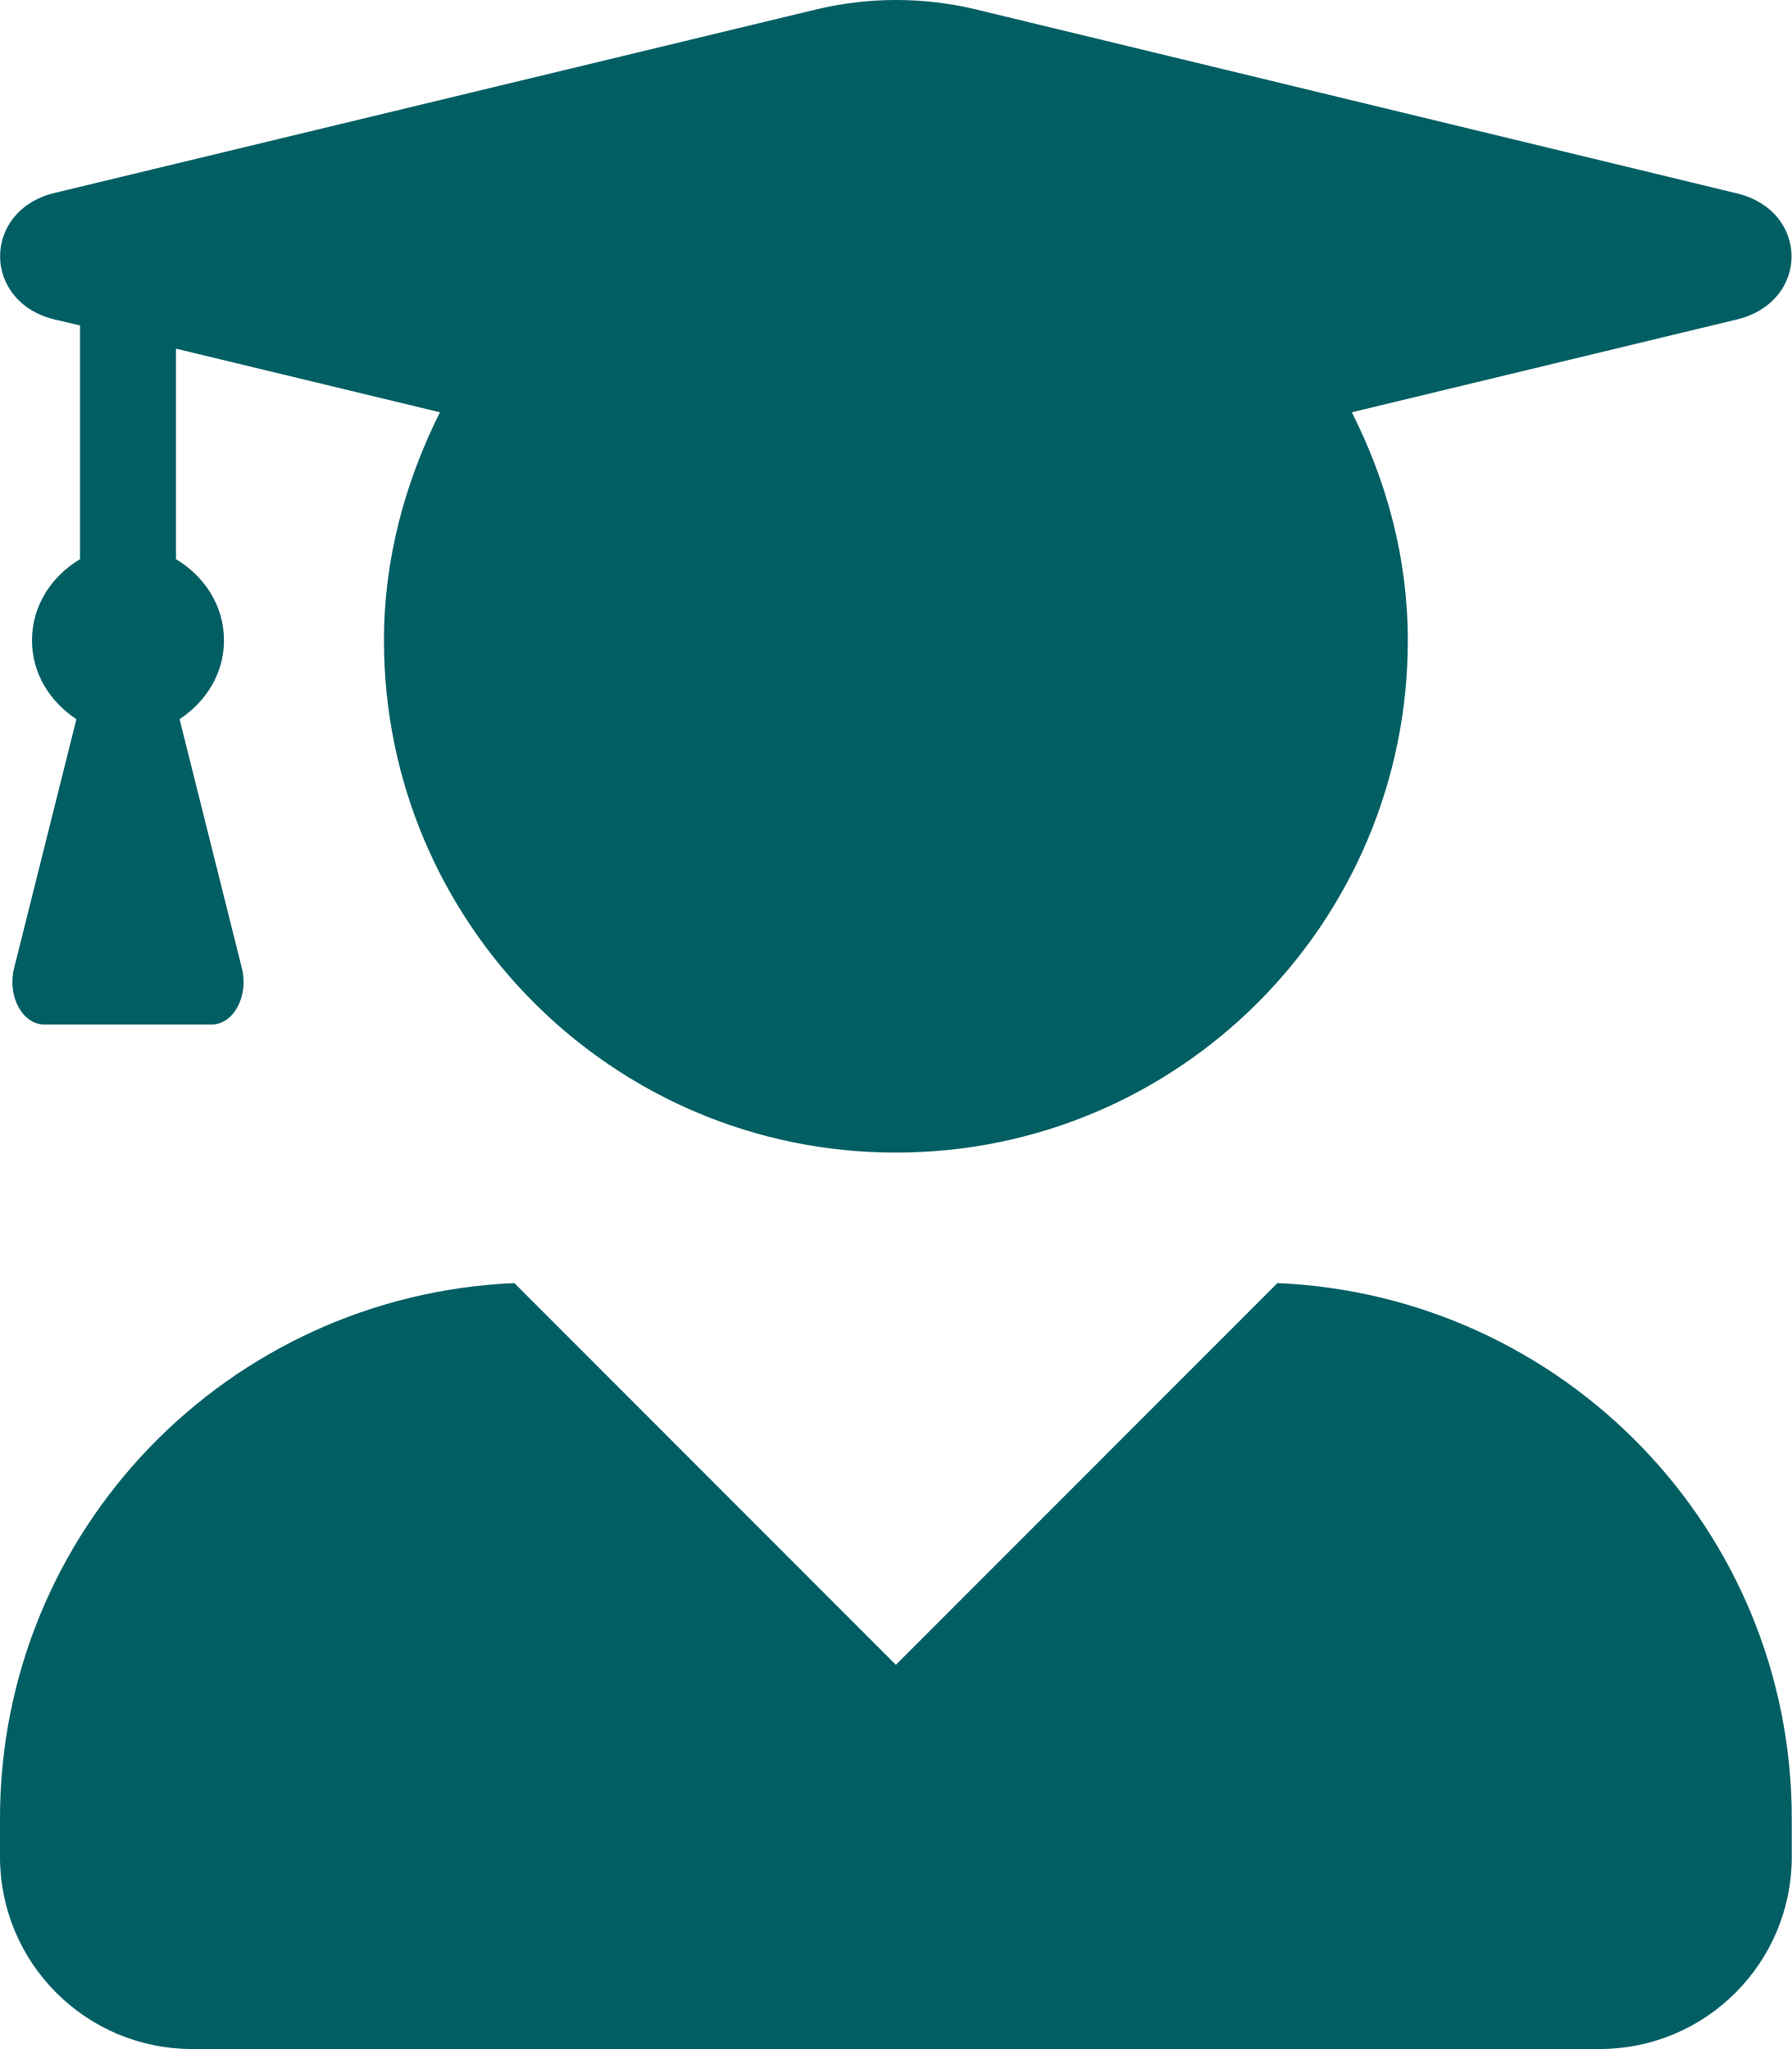
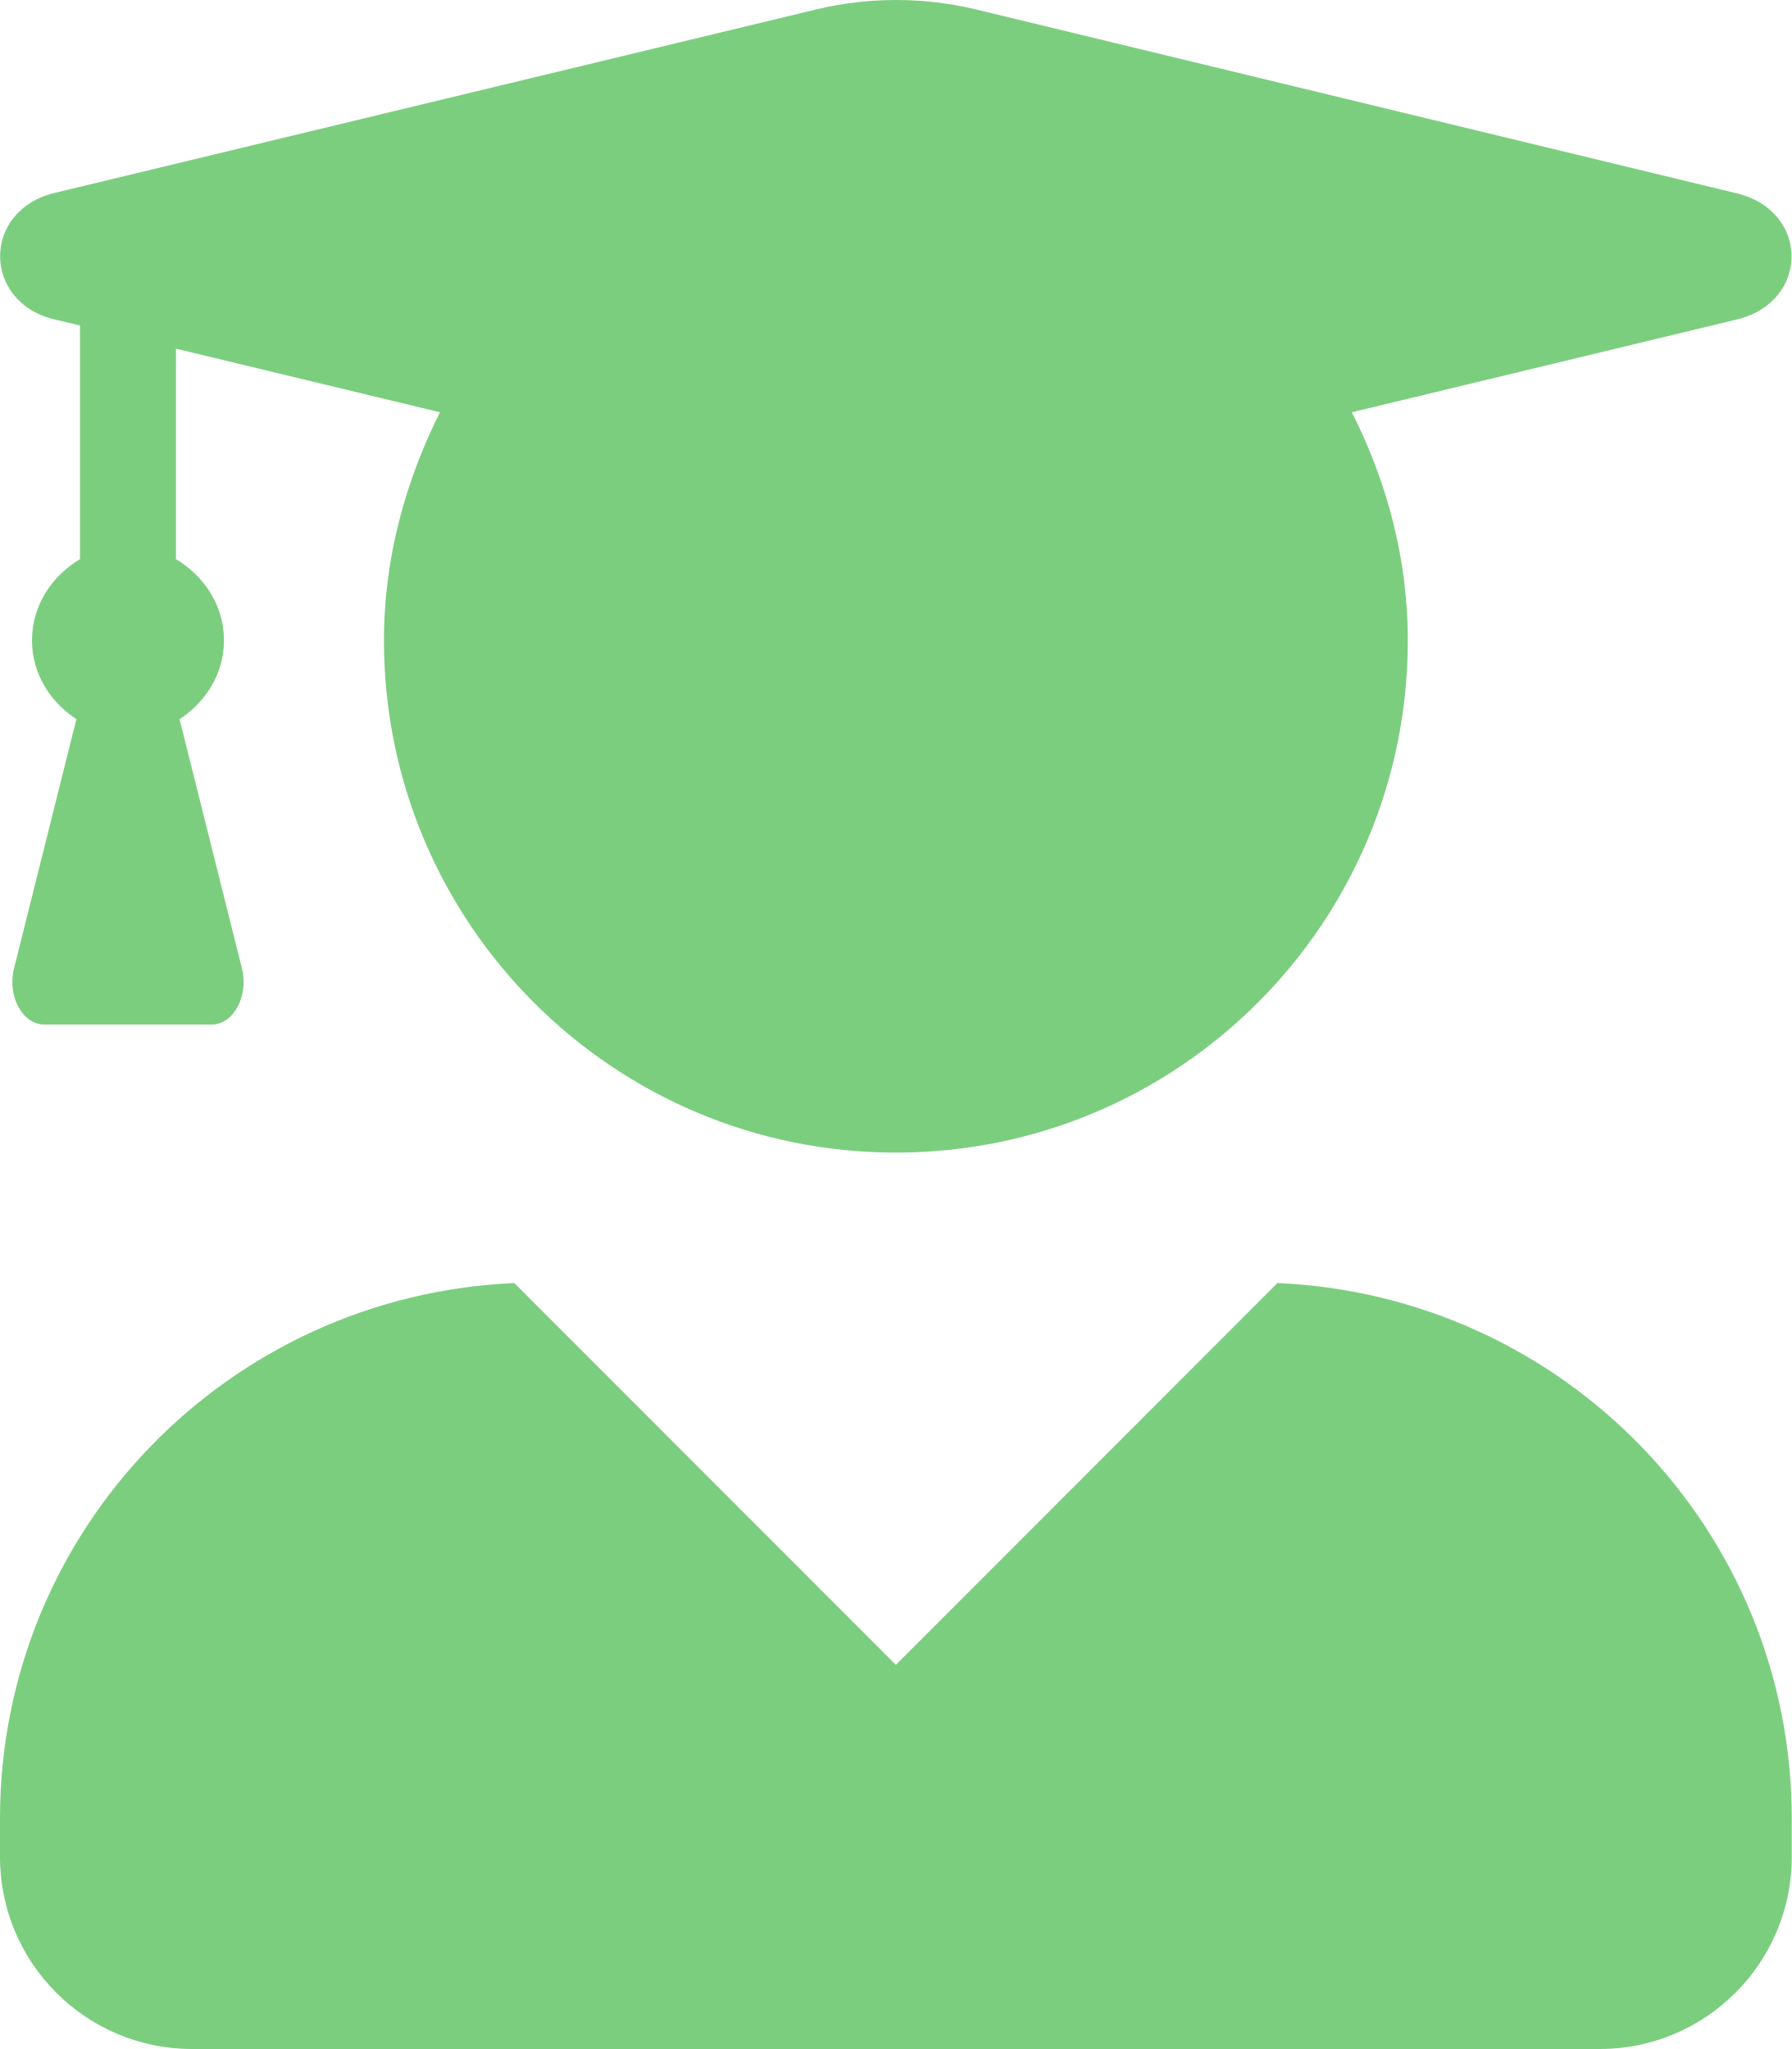
<svg xmlns="http://www.w3.org/2000/svg" width="918" height="1050" viewBox="0 0 918 1050" fill="none">
-   <path d="M654.485 657.5L459 853.135L263.515 657.5C117.004 663.857 0 783.822 0 931.881V951.567C0 1005.91 44.056 1050 98.357 1050H819.643C873.944 1050 918 1005.91 918 951.567V931.881C918 783.822 800.996 663.857 654.485 657.5ZM27.868 163.696L40.982 166.772V286.531C26.638 295.144 16.393 310.114 16.393 328.16C16.393 345.386 25.819 359.741 39.138 368.559L7.172 496.316C3.688 510.466 11.475 525.026 22.745 525.026H108.398C119.668 525.026 127.454 510.466 123.971 496.316L92.005 368.559C105.324 359.741 114.75 345.386 114.75 328.16C114.75 310.114 104.504 295.144 90.161 286.531V178.666L225.402 211.271C207.779 246.543 196.714 285.916 196.714 328.16C196.714 473.143 314.128 590.647 459 590.647C603.872 590.647 721.286 473.143 721.286 328.16C721.286 285.916 710.425 246.543 692.598 211.271L889.927 163.696C927.221 154.673 927.221 108.122 889.927 99.099L499.777 4.768C473.139 -1.589 445.066 -1.589 418.428 4.768L27.868 98.894C-9.221 107.917 -9.221 154.673 27.868 163.696Z" fill="#015E63" />
+   <path d="M654.485 657.5L459 853.135L263.515 657.5C117.004 663.857 0 783.822 0 931.881V951.567C0 1005.91 44.056 1050 98.357 1050H819.643C873.944 1050 918 1005.91 918 951.567V931.881C918 783.822 800.996 663.857 654.485 657.5ZM27.868 163.696L40.982 166.772V286.531C26.638 295.144 16.393 310.114 16.393 328.16C16.393 345.386 25.819 359.741 39.138 368.559L7.172 496.316C3.688 510.466 11.475 525.026 22.745 525.026H108.398C119.668 525.026 127.454 510.466 123.971 496.316L92.005 368.559C105.324 359.741 114.75 345.386 114.75 328.16C114.75 310.114 104.504 295.144 90.161 286.531V178.666L225.402 211.271C207.779 246.543 196.714 285.916 196.714 328.16C196.714 473.143 314.128 590.647 459 590.647C603.872 590.647 721.286 473.143 721.286 328.16C721.286 285.916 710.425 246.543 692.598 211.271L889.927 163.696C927.221 154.673 927.221 108.122 889.927 99.099L499.777 4.768C473.139 -1.589 445.066 -1.589 418.428 4.768L27.868 98.894C-9.221 107.917 -9.221 154.673 27.868 163.696Z" fill="#7cce7f" />
</svg>
